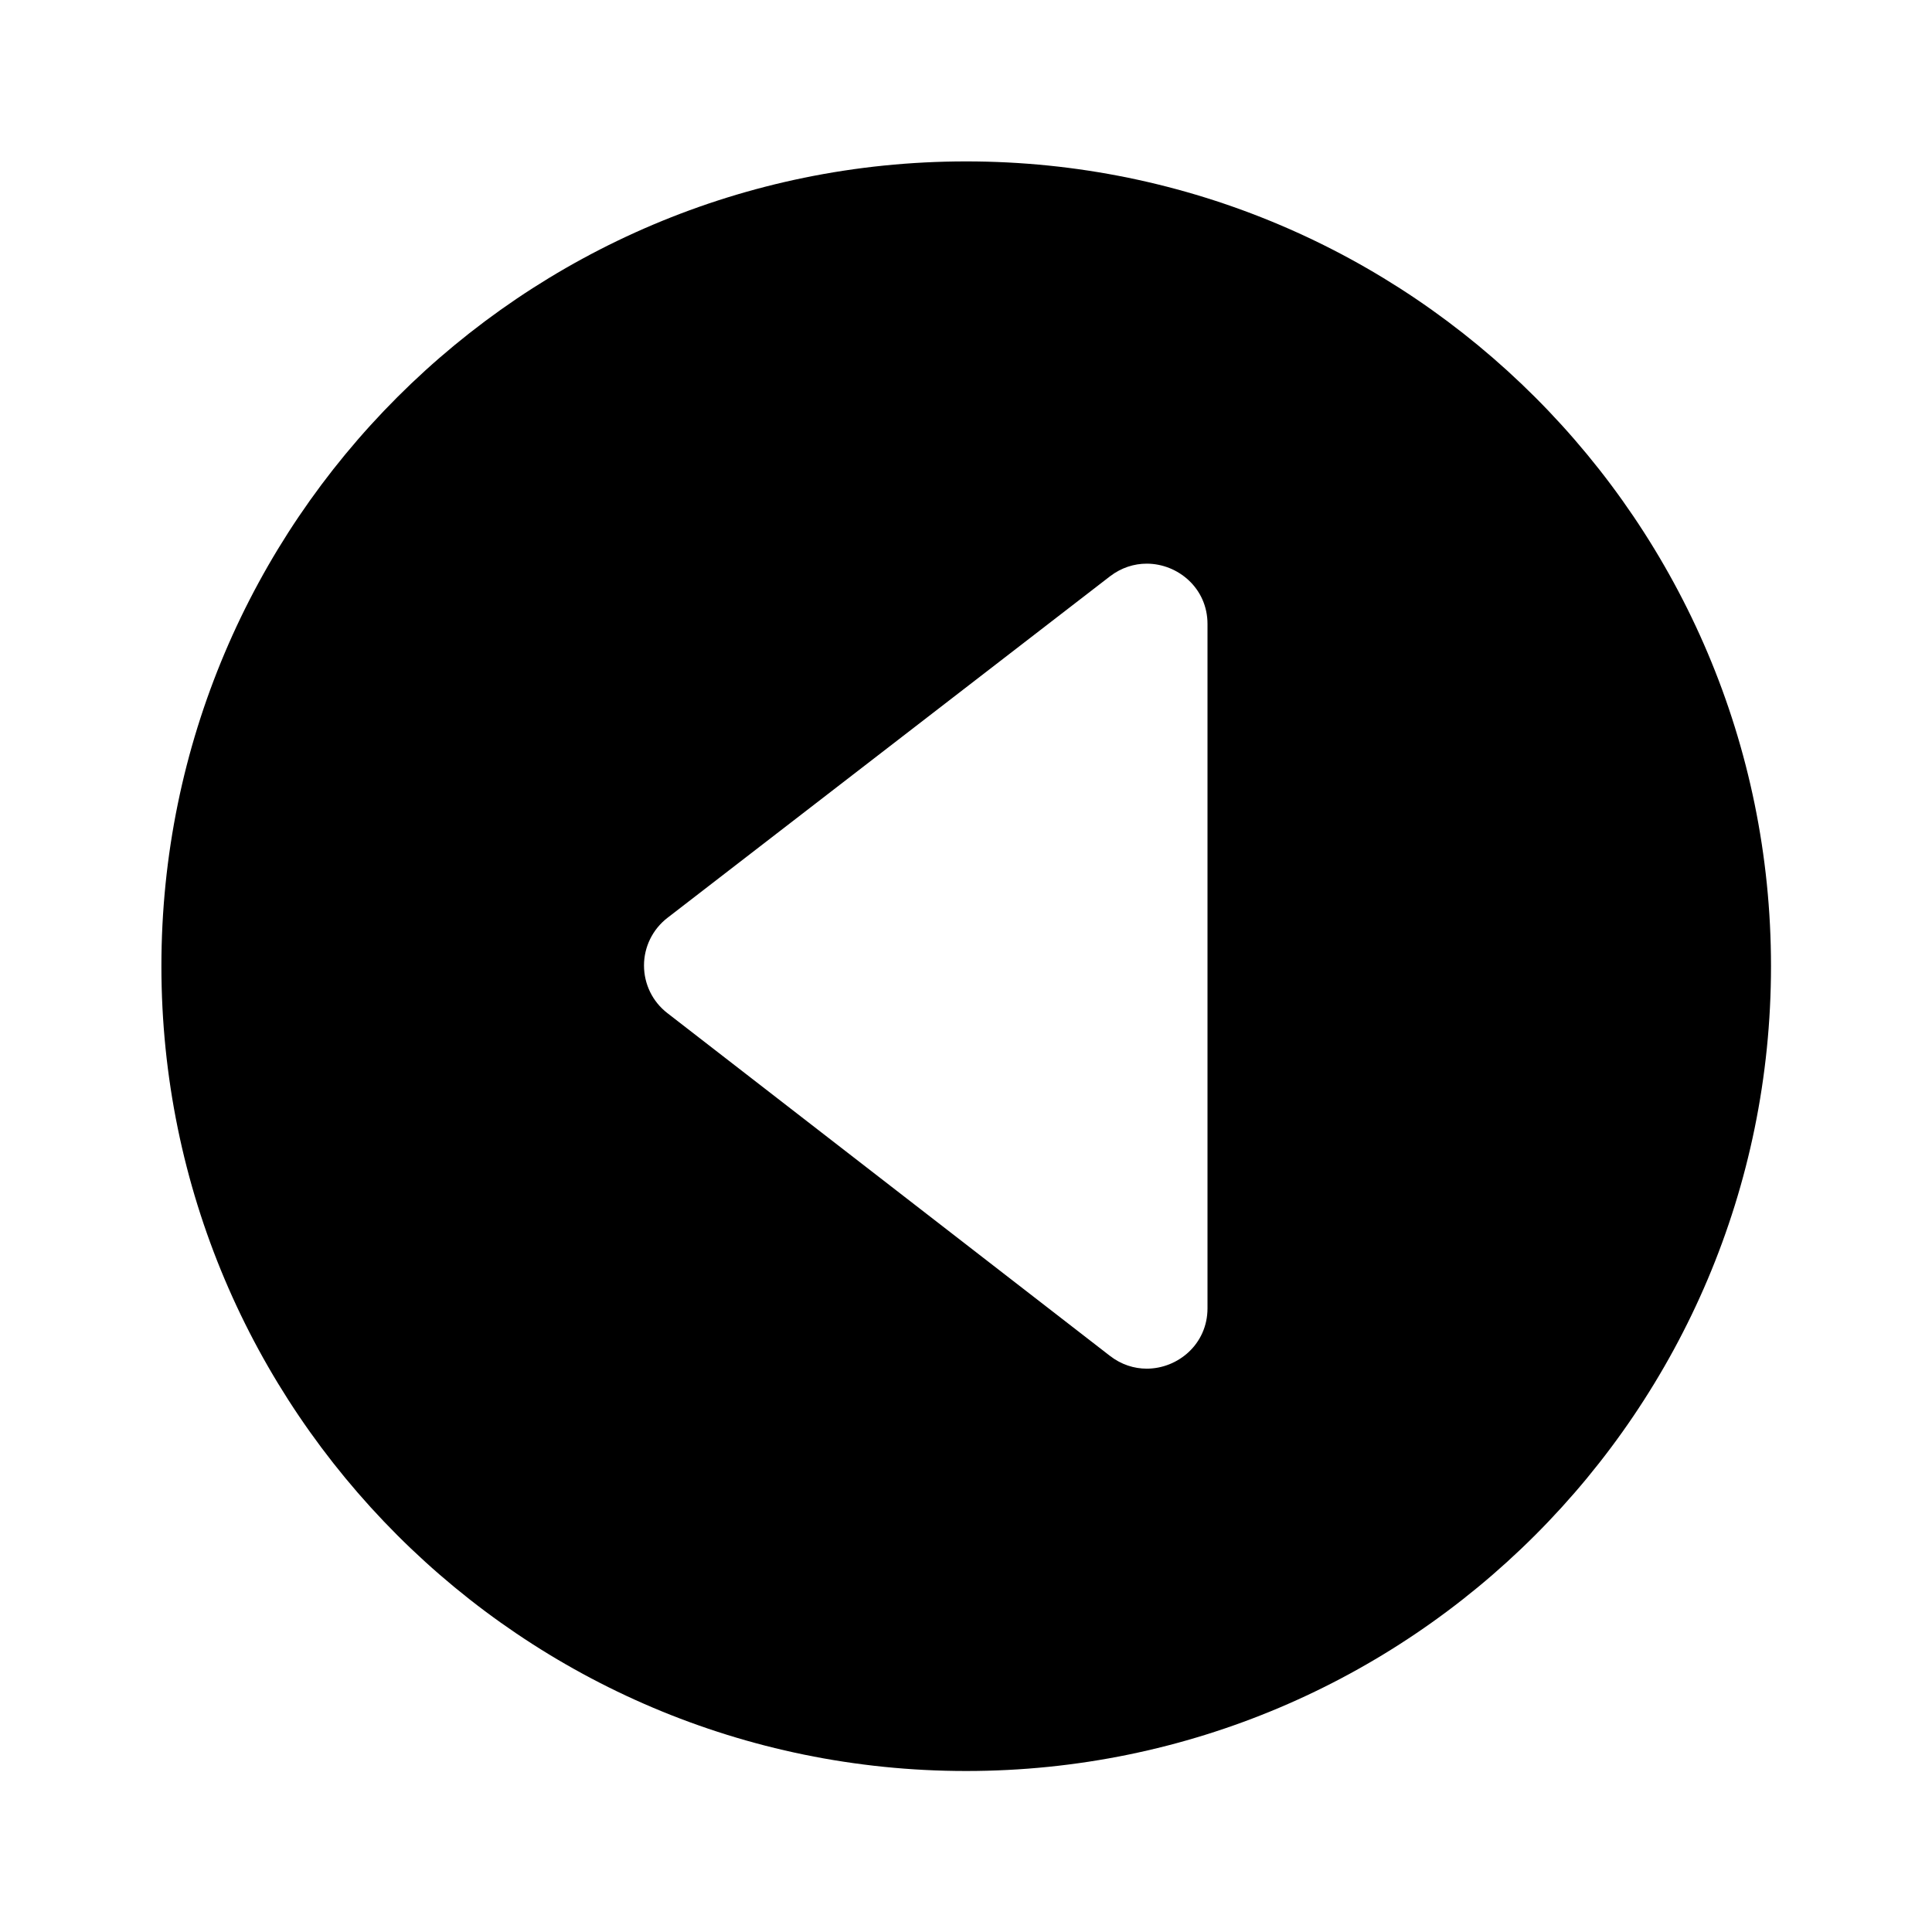
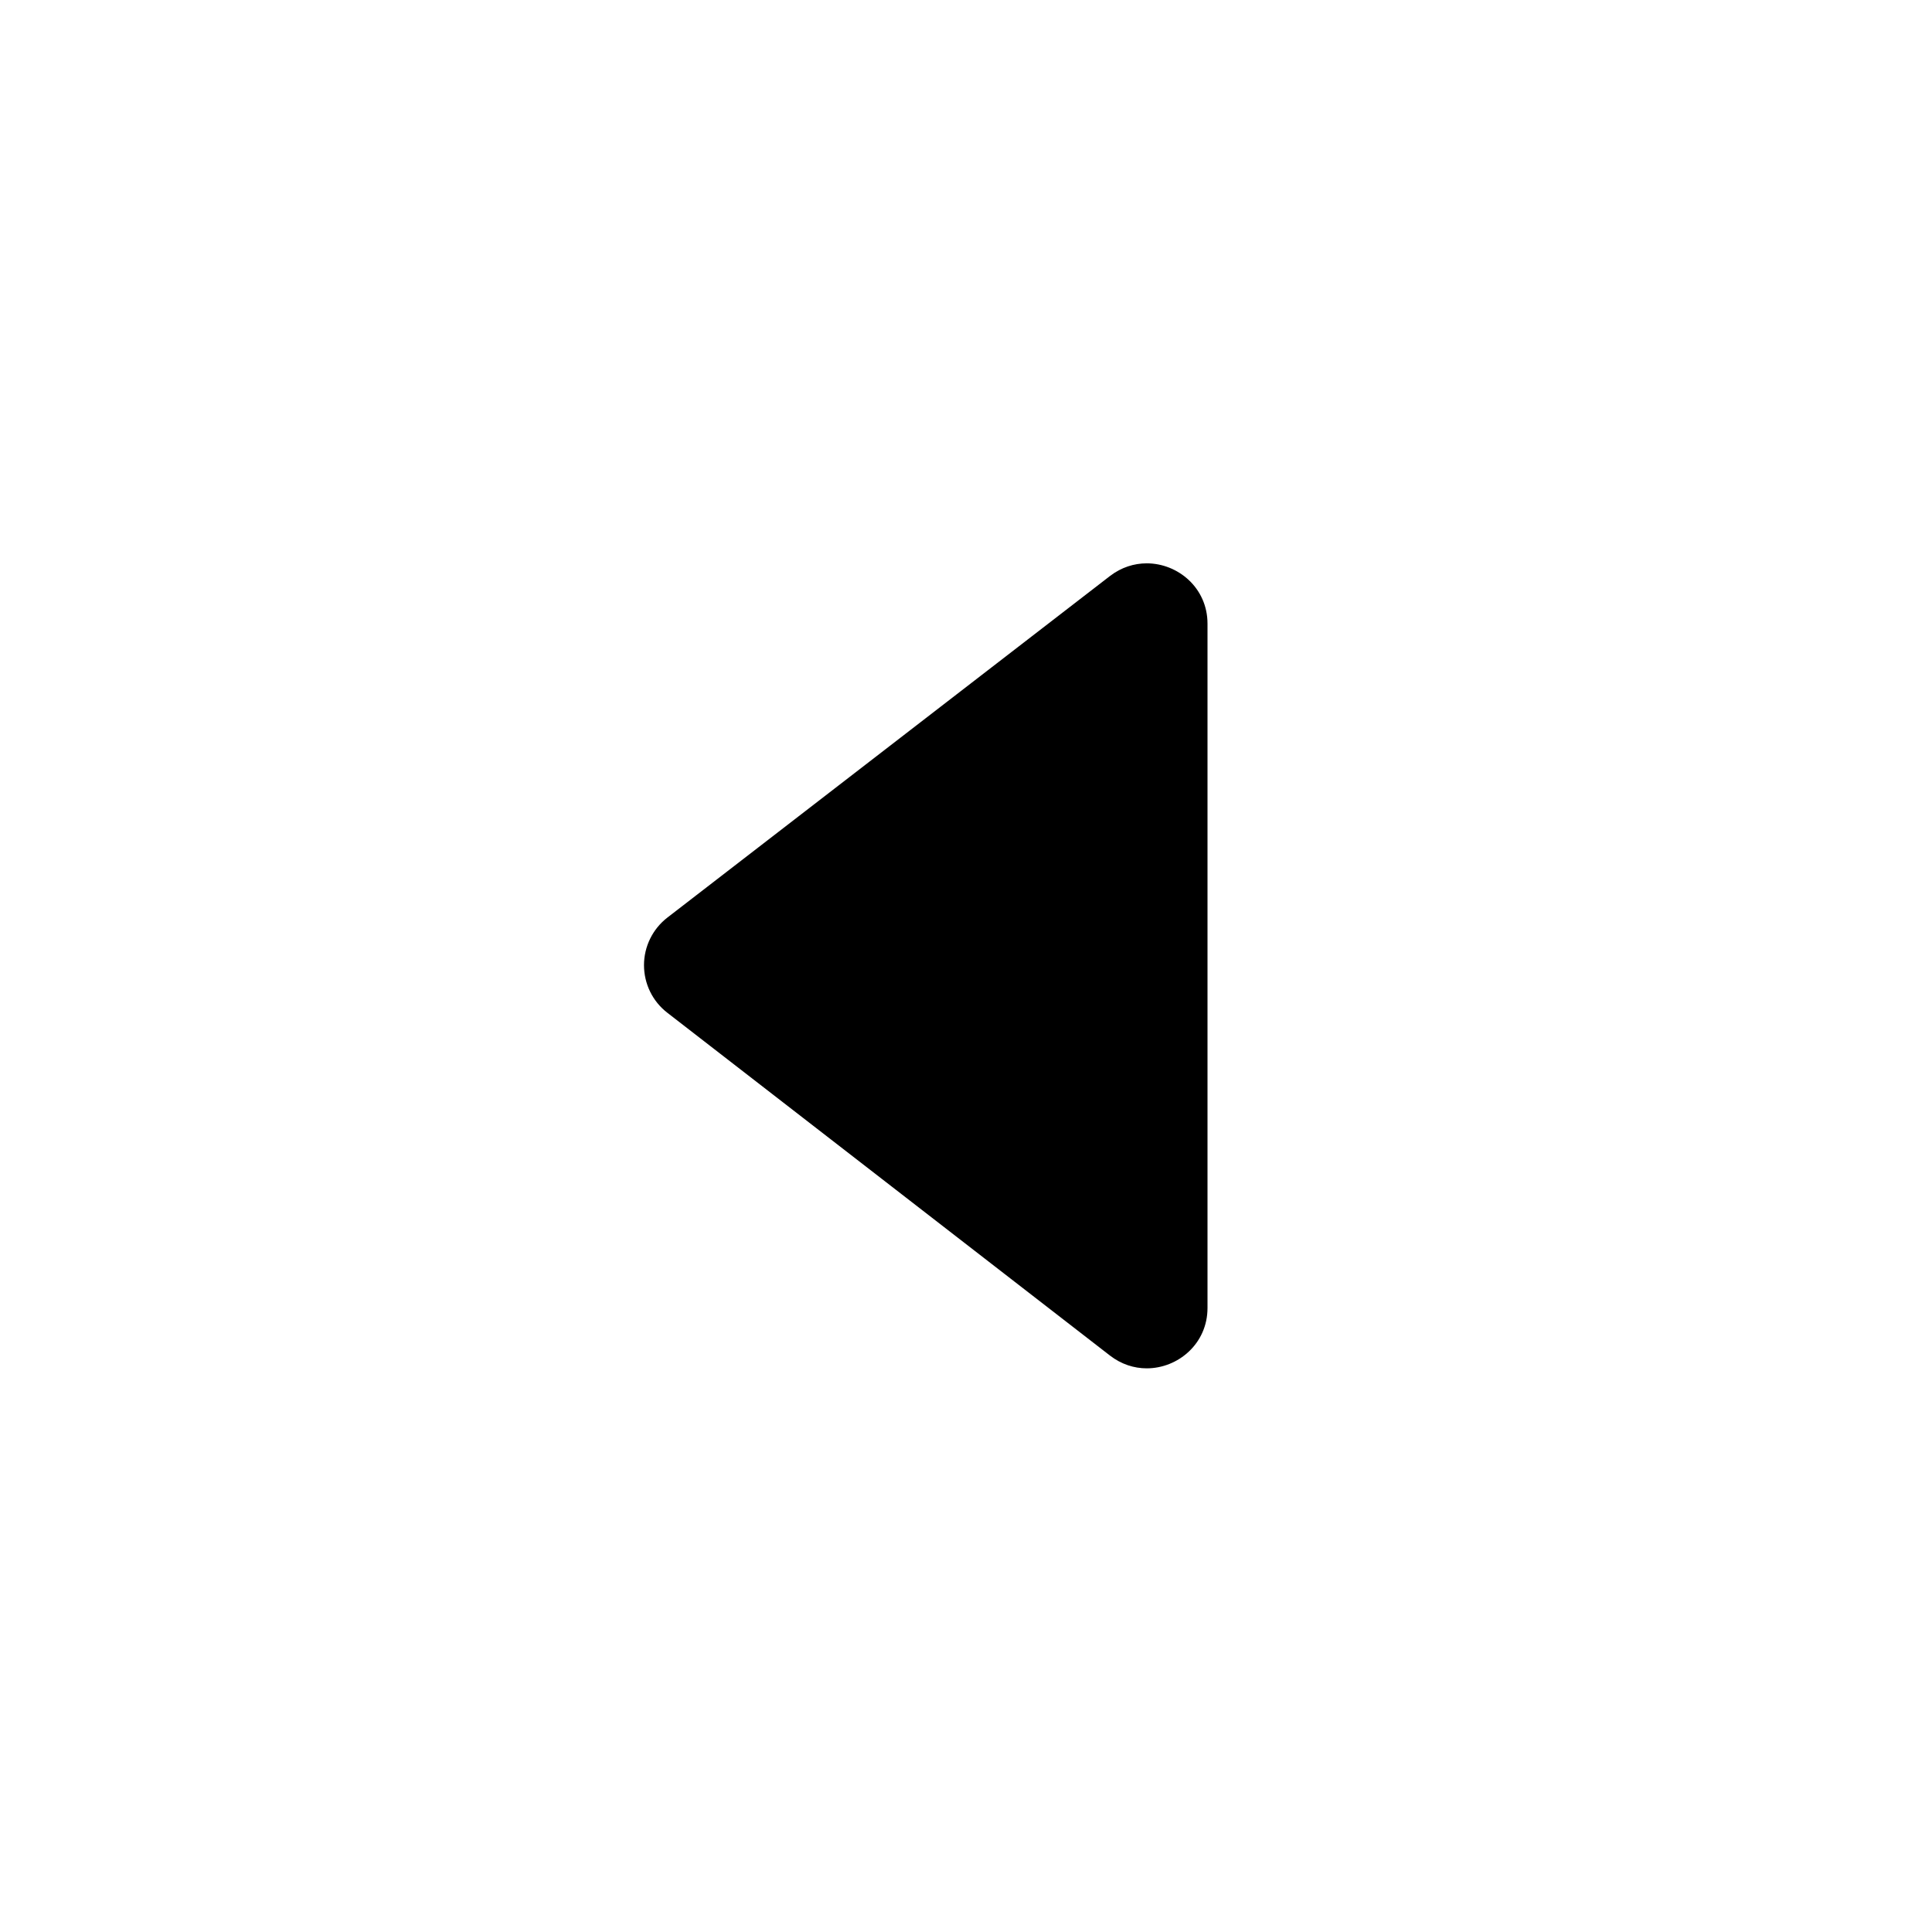
<svg xmlns="http://www.w3.org/2000/svg" clip-rule="evenodd" fill-rule="evenodd" stroke-linejoin="round" stroke-miterlimit="2" viewBox="0 0 24 24">
-   <path d="m22 12.002c0-5.517-4.48-9.997-9.998-9.997-5.517 0-9.997 4.48-9.997 9.997 0 5.518 4.48 9.998 9.997 9.998 5.518 0 9.998-4.48 9.998-9.998zm-8.211-4.843c.141-.108.3-.157.456-.157.389 0 .755.306.755.749v8.501c0 .445-.367.75-.755.75-.157 0-.316-.05-.457-.159-1.554-1.203-4.199-3.252-5.498-4.258-.184-.142-.29-.36-.29-.592 0-.23.107-.449.291-.591z" fill-rule="nonzero" />
+   <path d="m13.789 7.155c.141-.108.3-.157.456-.157.389 0 .755.306.755.749v8.501c0 .445-.367.75-.755.75-.157 0-.316-.05-.457-.159-1.554-1.203-4.199-3.252-5.498-4.258-.184-.142-.29-.36-.29-.592 0-.23.107-.449.291-.591 1.299-1.002 3.945-3.044 5.498-4.243z" />
</svg>
